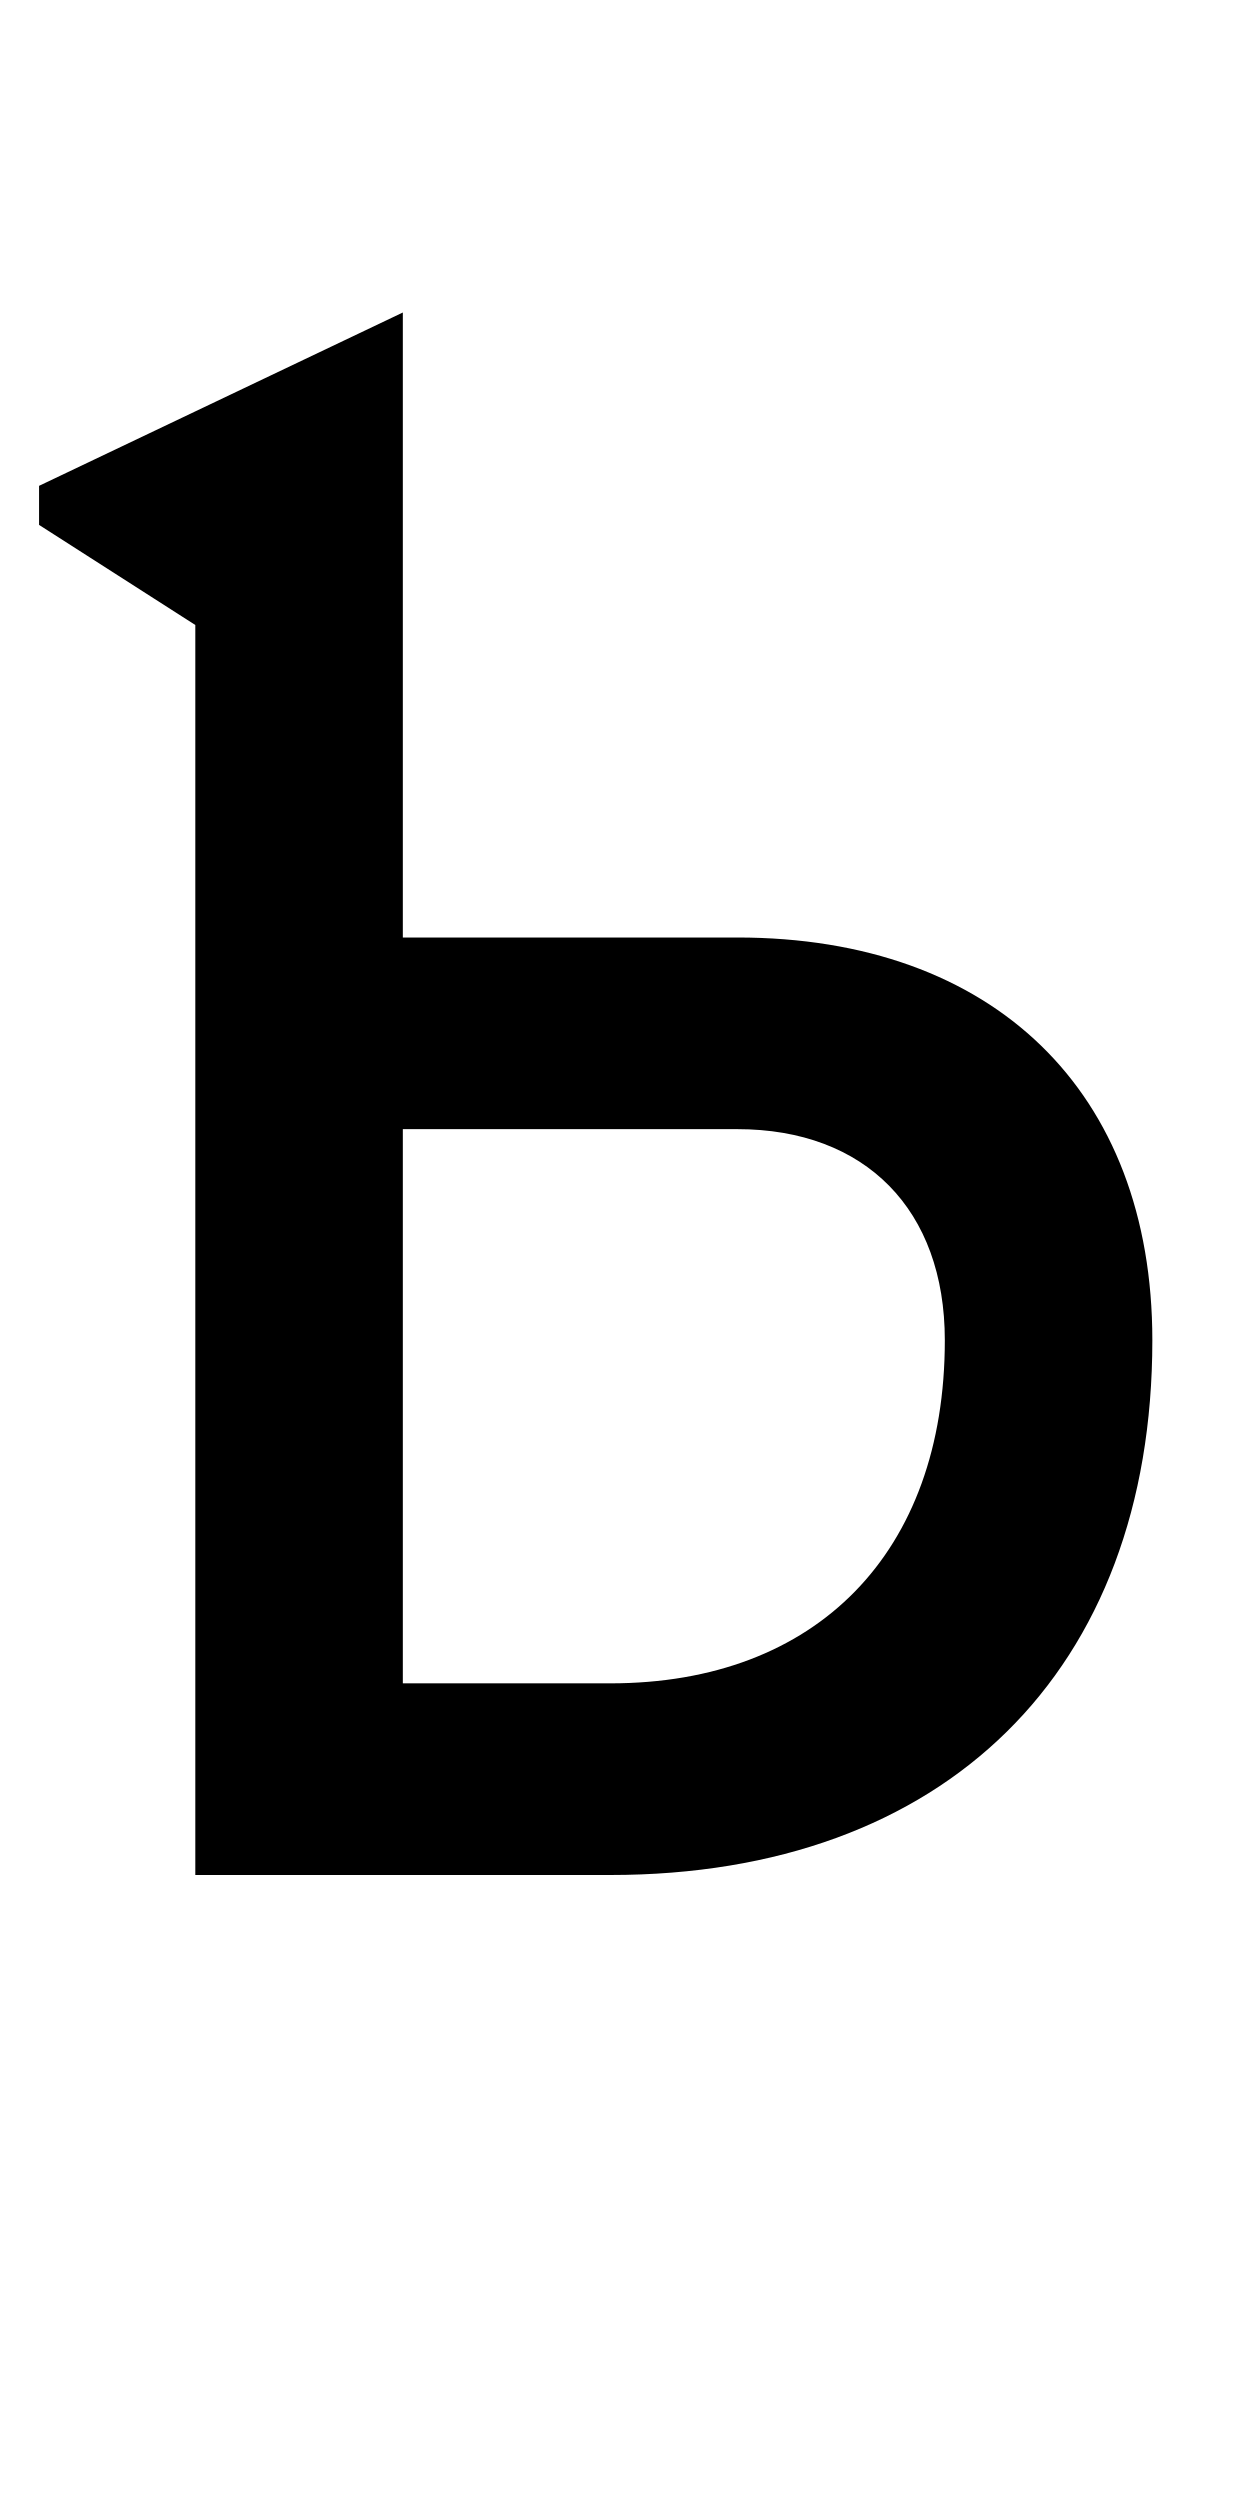
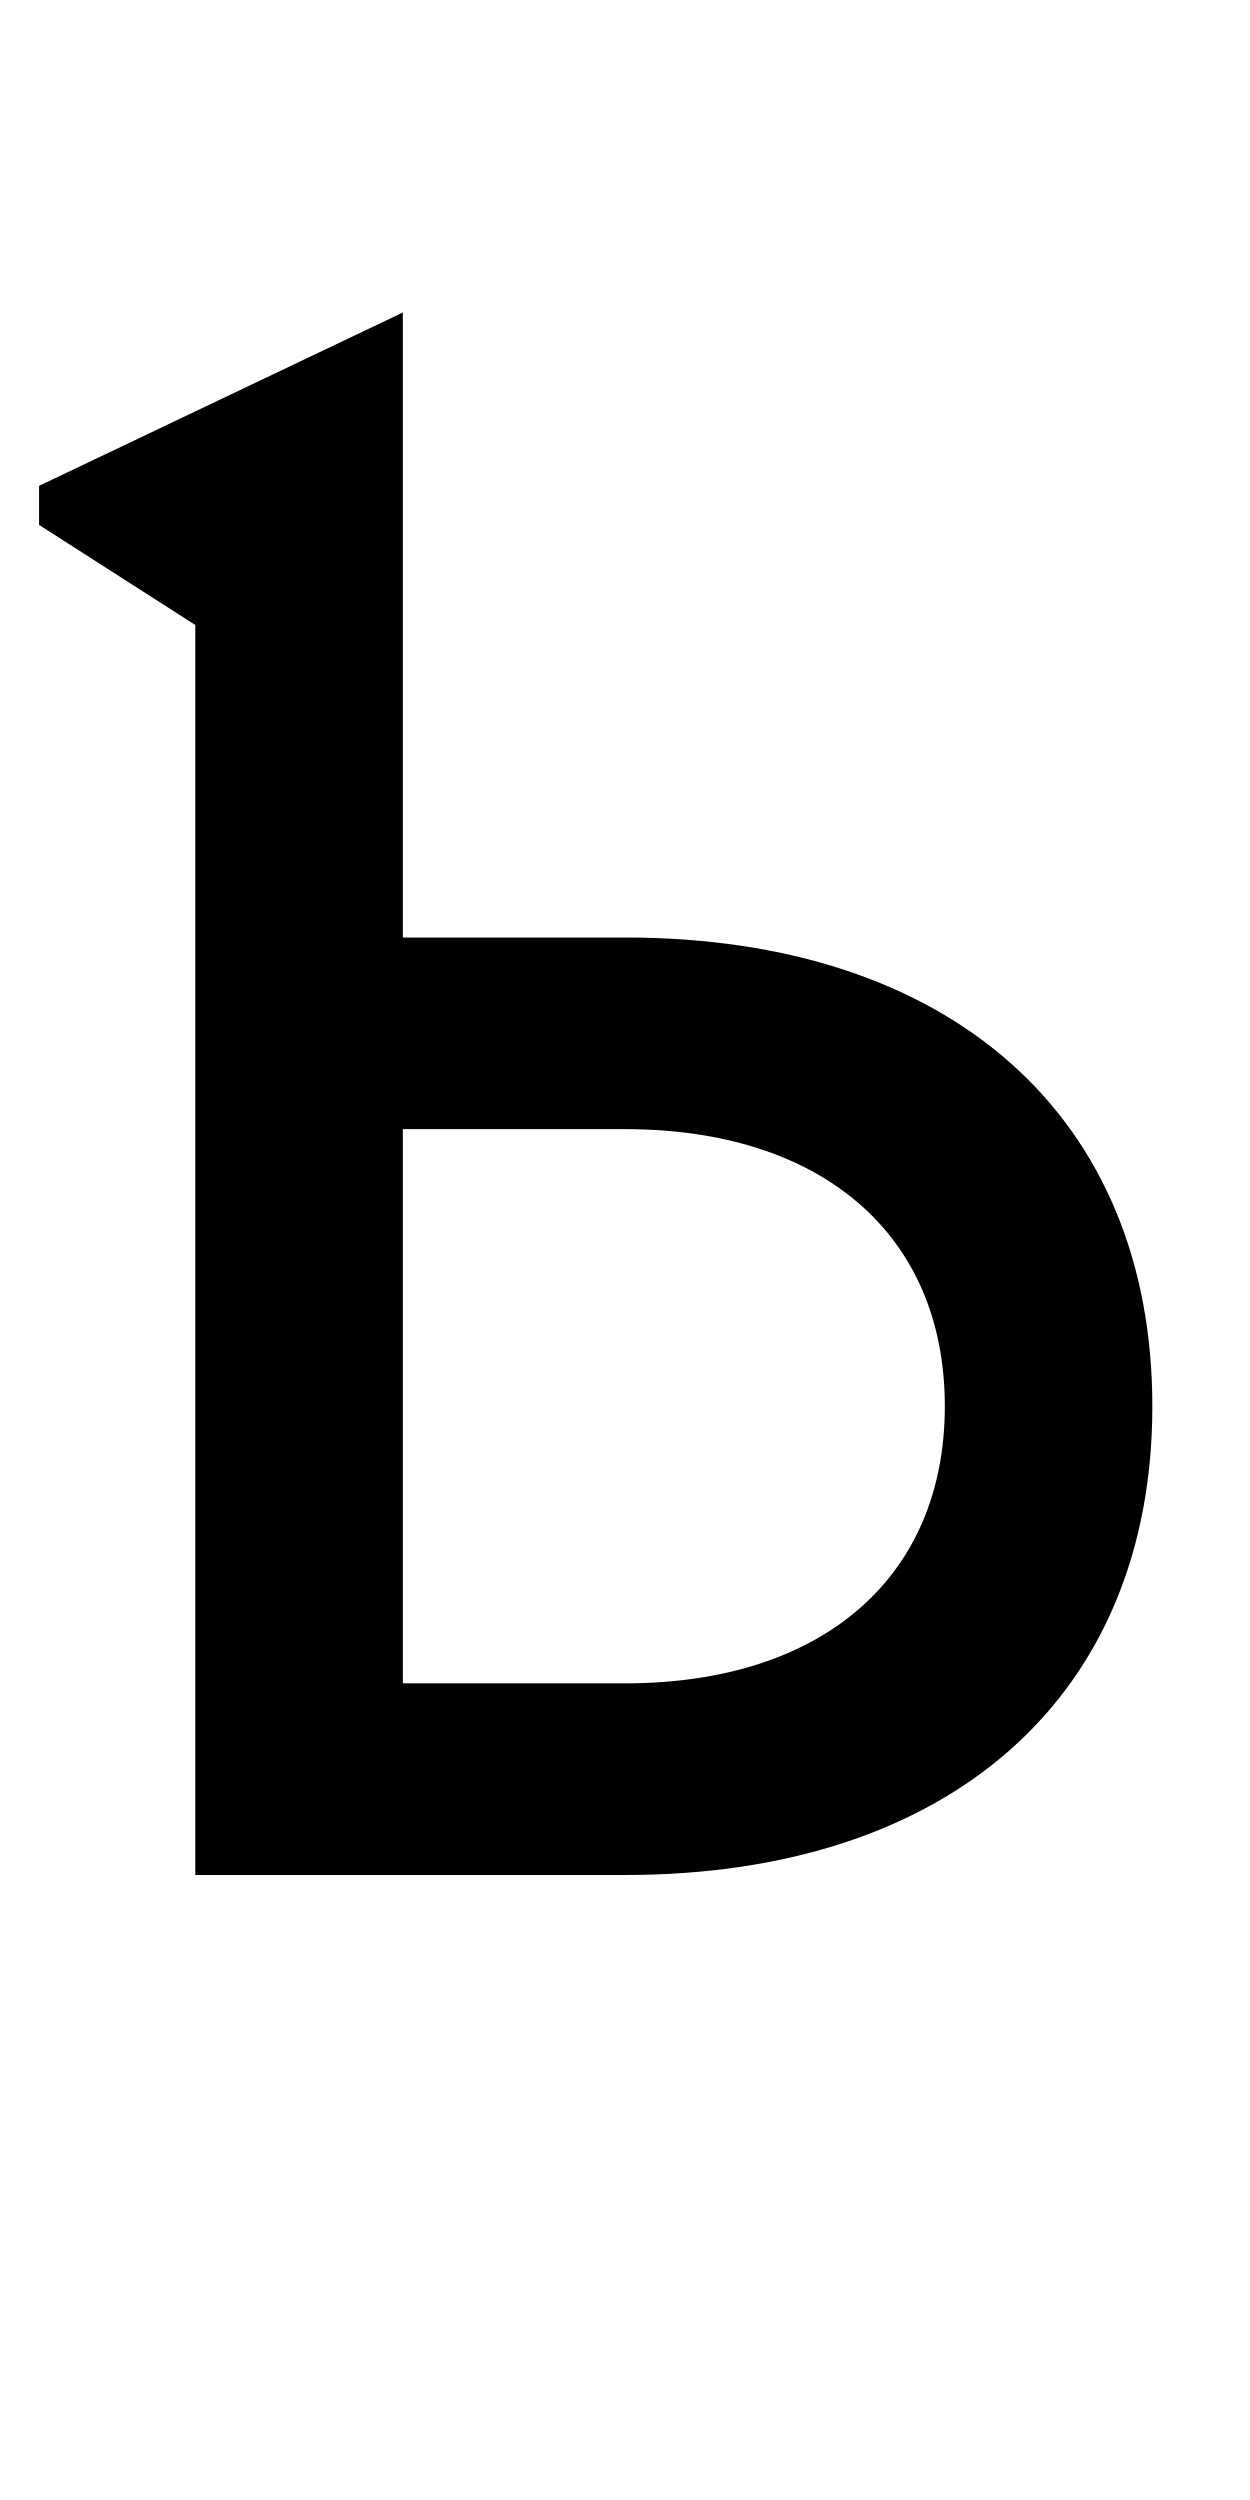
<svg xmlns="http://www.w3.org/2000/svg" version="1.1" width="1024" height="2048" id="svg3355">
  <defs id="defs3357" />
-   <path d="m 160,512 0,1024 340,0 c 274.002,0 444,-167.004 444,-438 C 944,894.001 813.998,768 604,768 l -274,0 0,-512 -298,142 0,32 z m 170,413 274,0 c 104.997,0 170,65.998 170,173 0,173.999 -105.004,281 -274,281 l -170,0 z" id="path3157-2-3-8-1-5-3-8" style="fill:#000000;fill-opacity:1;stroke:none;display:inline" />
+   <path id="path3157-2-3-8-1-5-3-8" style="display:inline;fill:#000000;fill-opacity:1;stroke:none" d="M 330,256 32,398 v 32 l 128,82 v 1024 h 352 c 267.004,0 432,-146.999 432,-384 C 944,914.999 779.002,768 512,768 H 330 Z m 0,669 h 182 c 161.997,0 262,87.003 262,227 0,139.997 -100.001,227 -262,227 H 330 Z" />
</svg>
